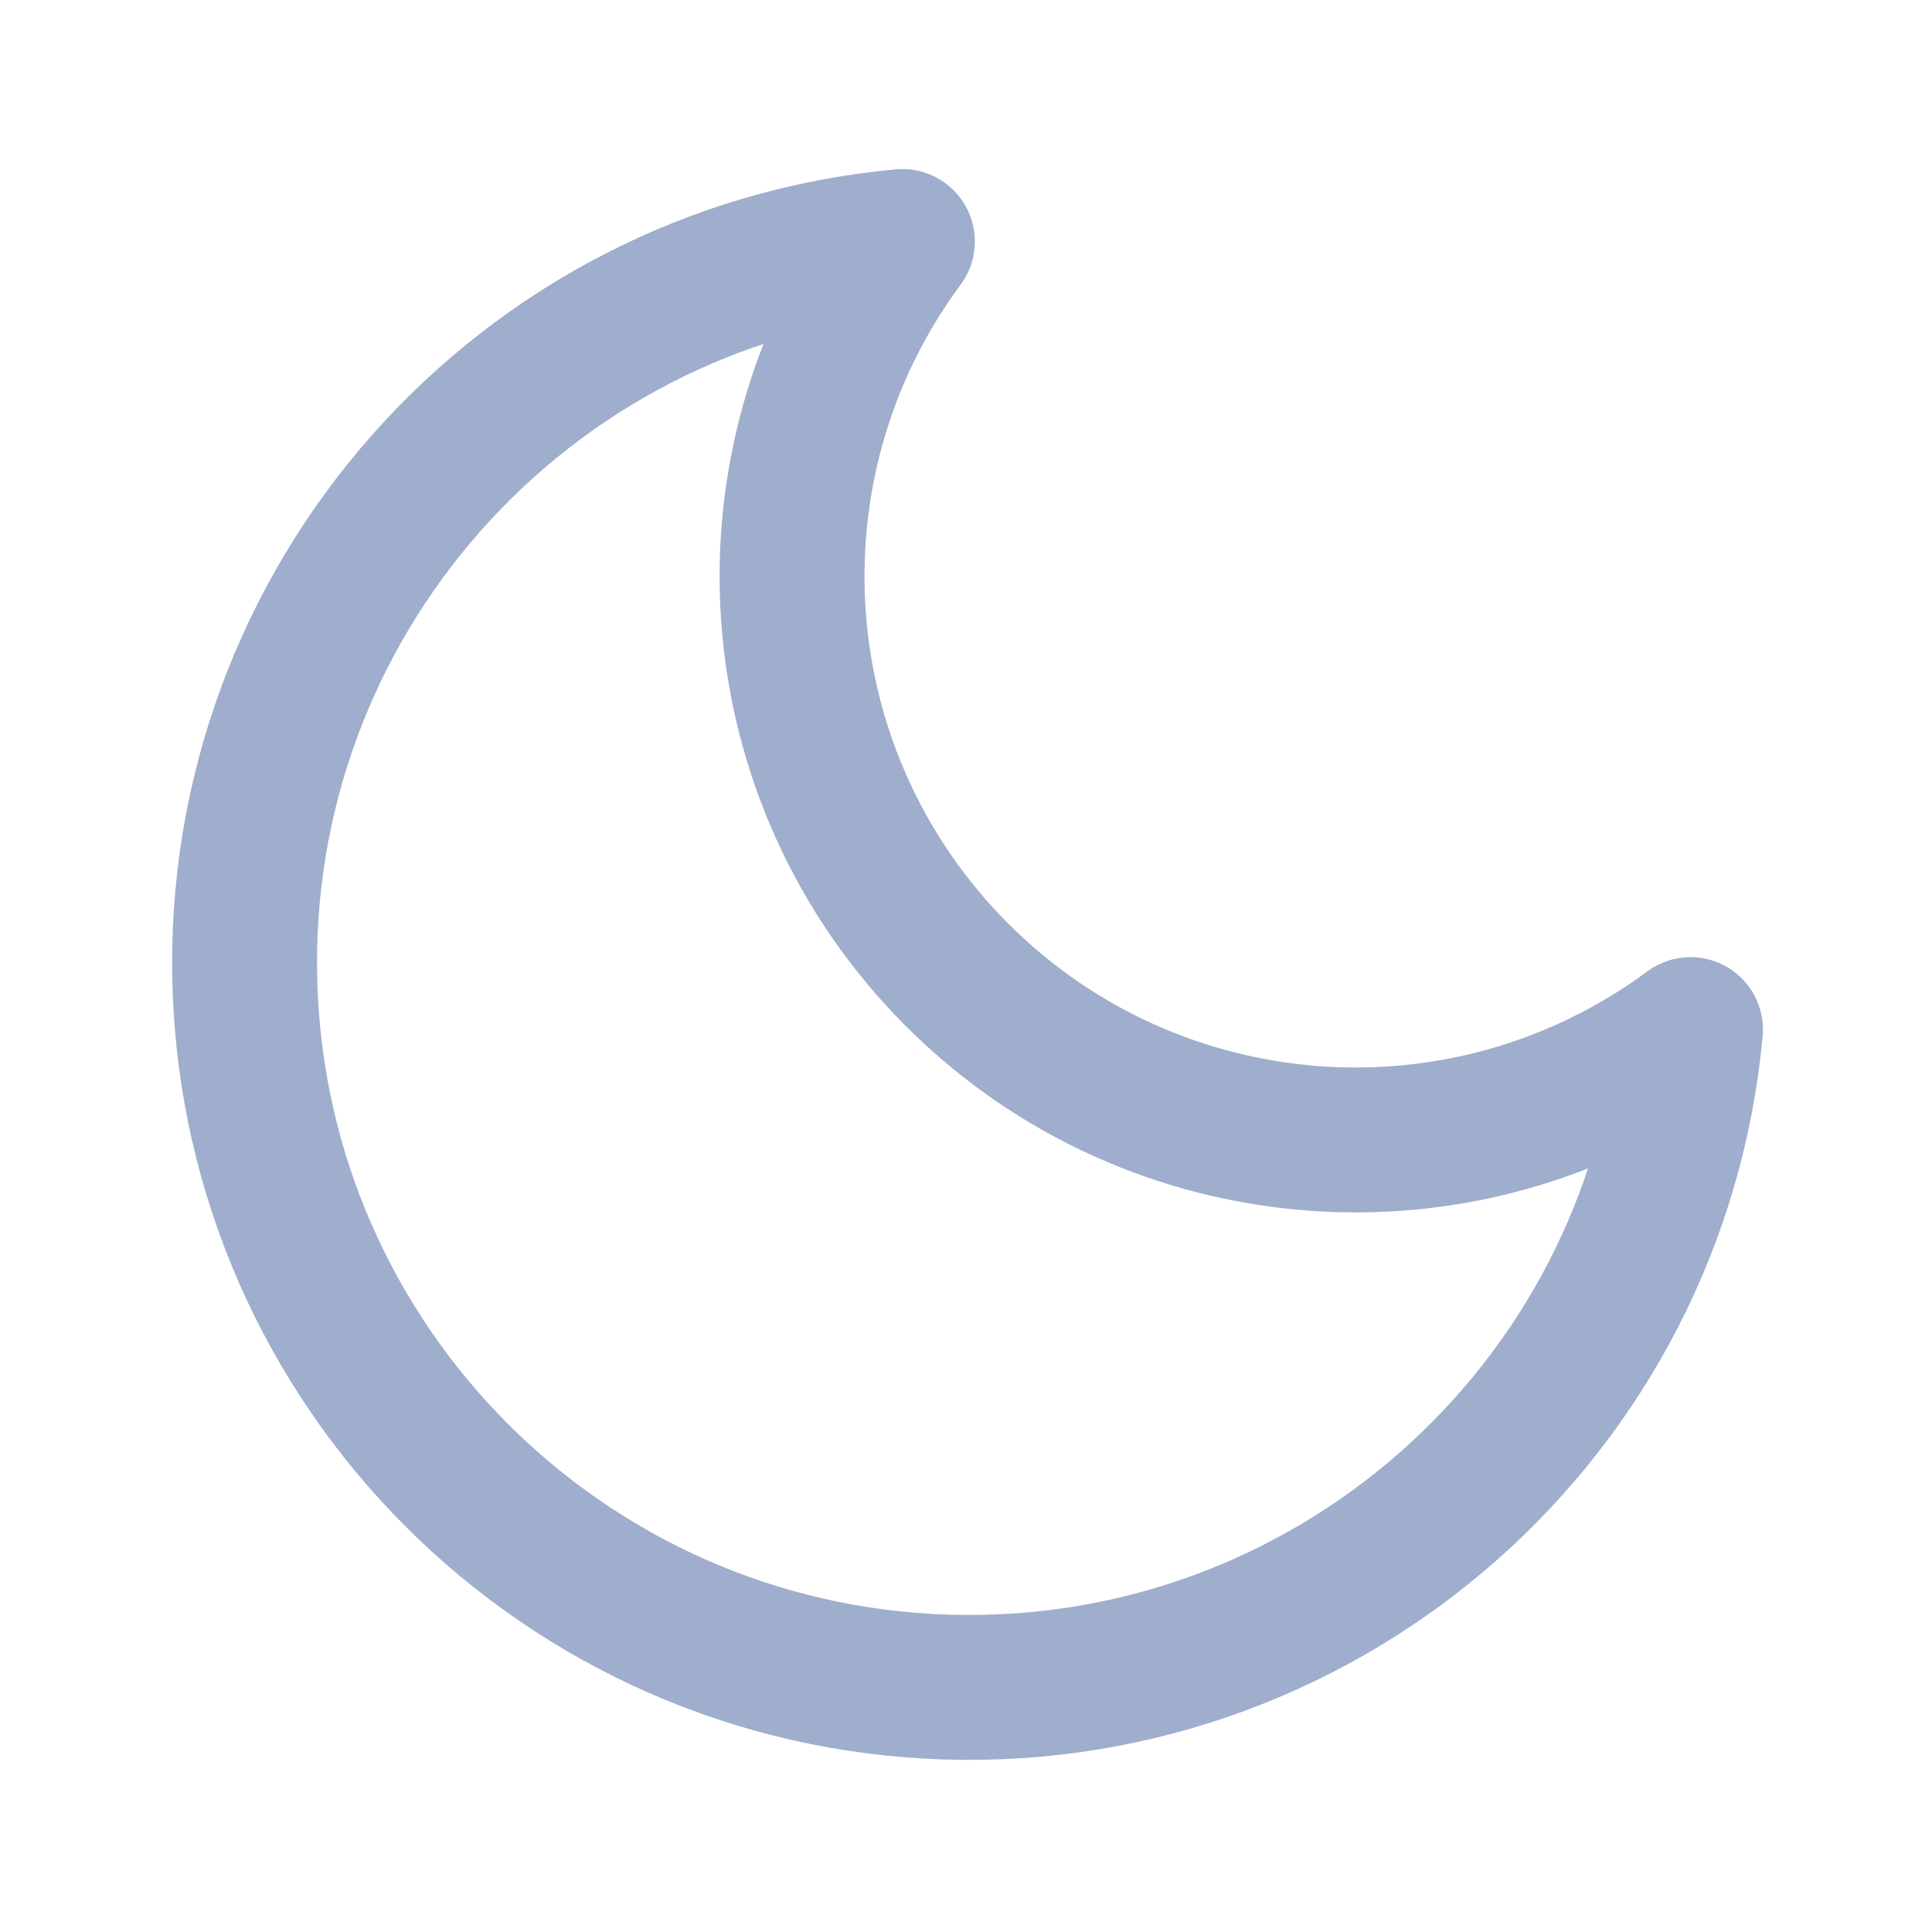
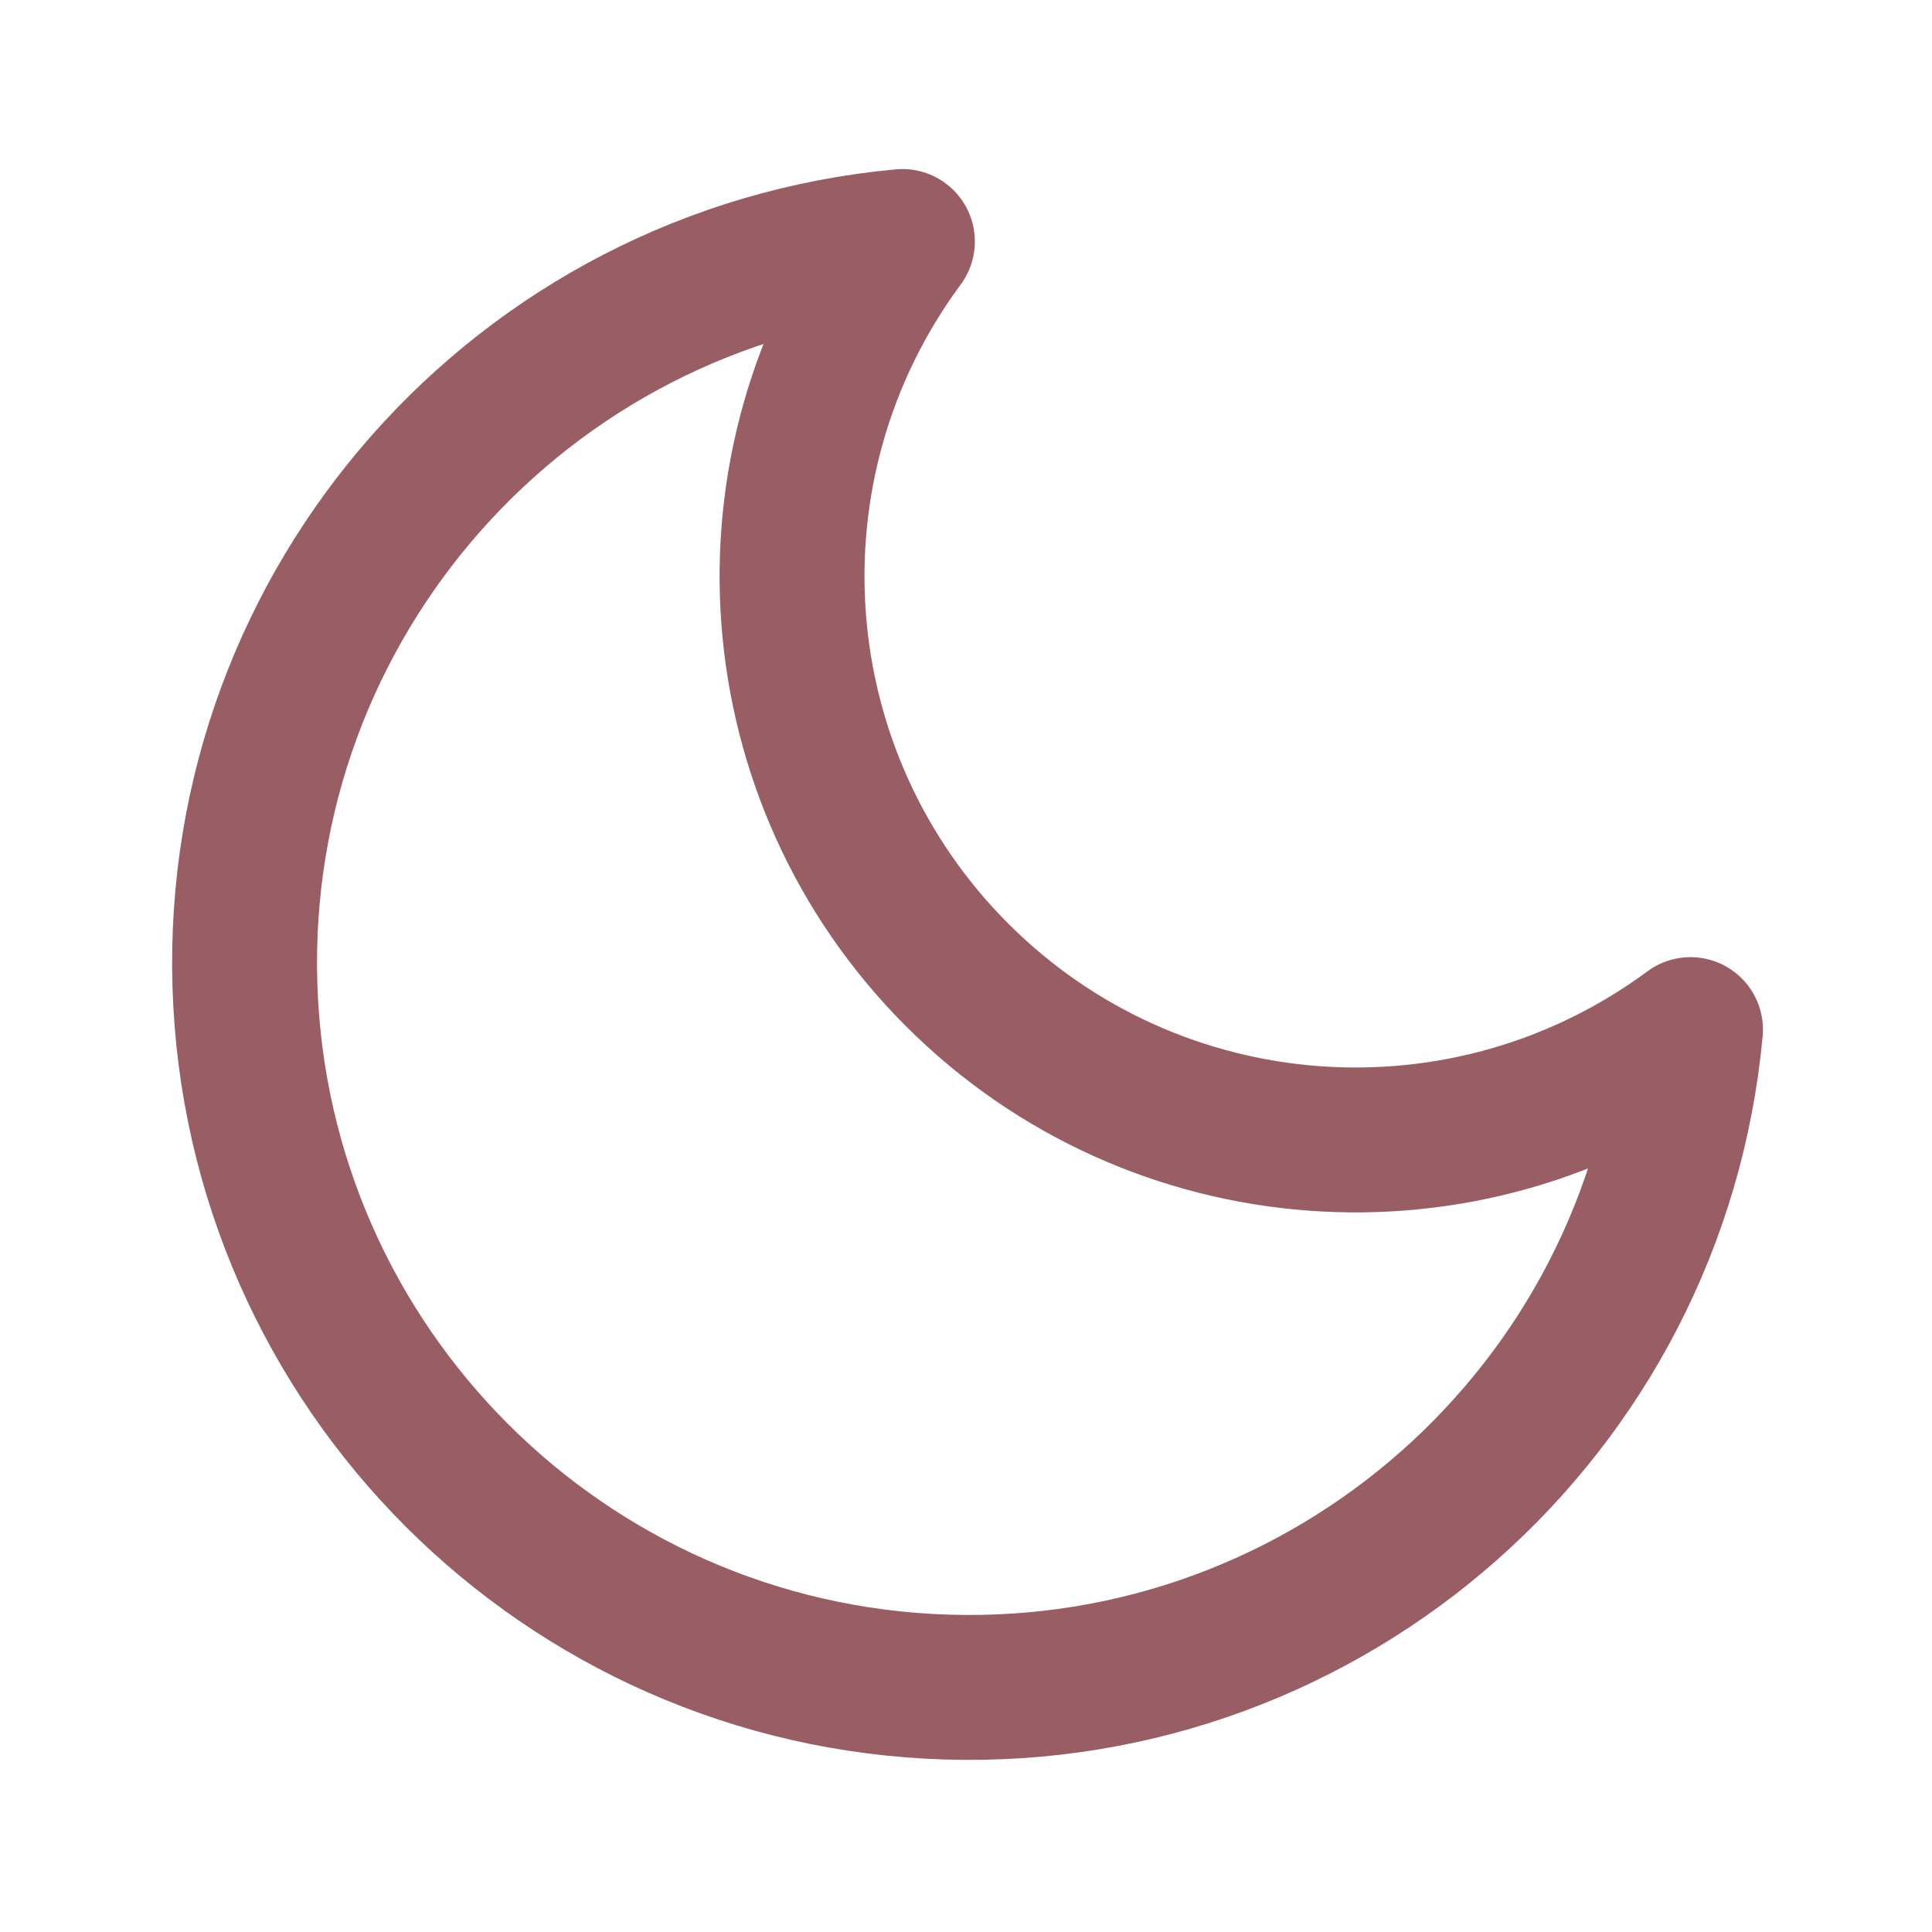
- <svg xmlns="http://www.w3.org/2000/svg" viewBox="0 0 24 24" fill="none" stroke="#9FAECD" stroke-width="1.8" stroke-linecap="round" stroke-linejoin="round">
+ <svg xmlns="http://www.w3.org/2000/svg" viewBox="0 0 24 24" fill="none" stroke="#995D64" stroke-width="1.8" stroke-linecap="round" stroke-linejoin="round">
  <path d="M21 12.79A9 9 0 1 1 11.21 3 7 7 0 0 0 21 12.79z" />
</svg>
